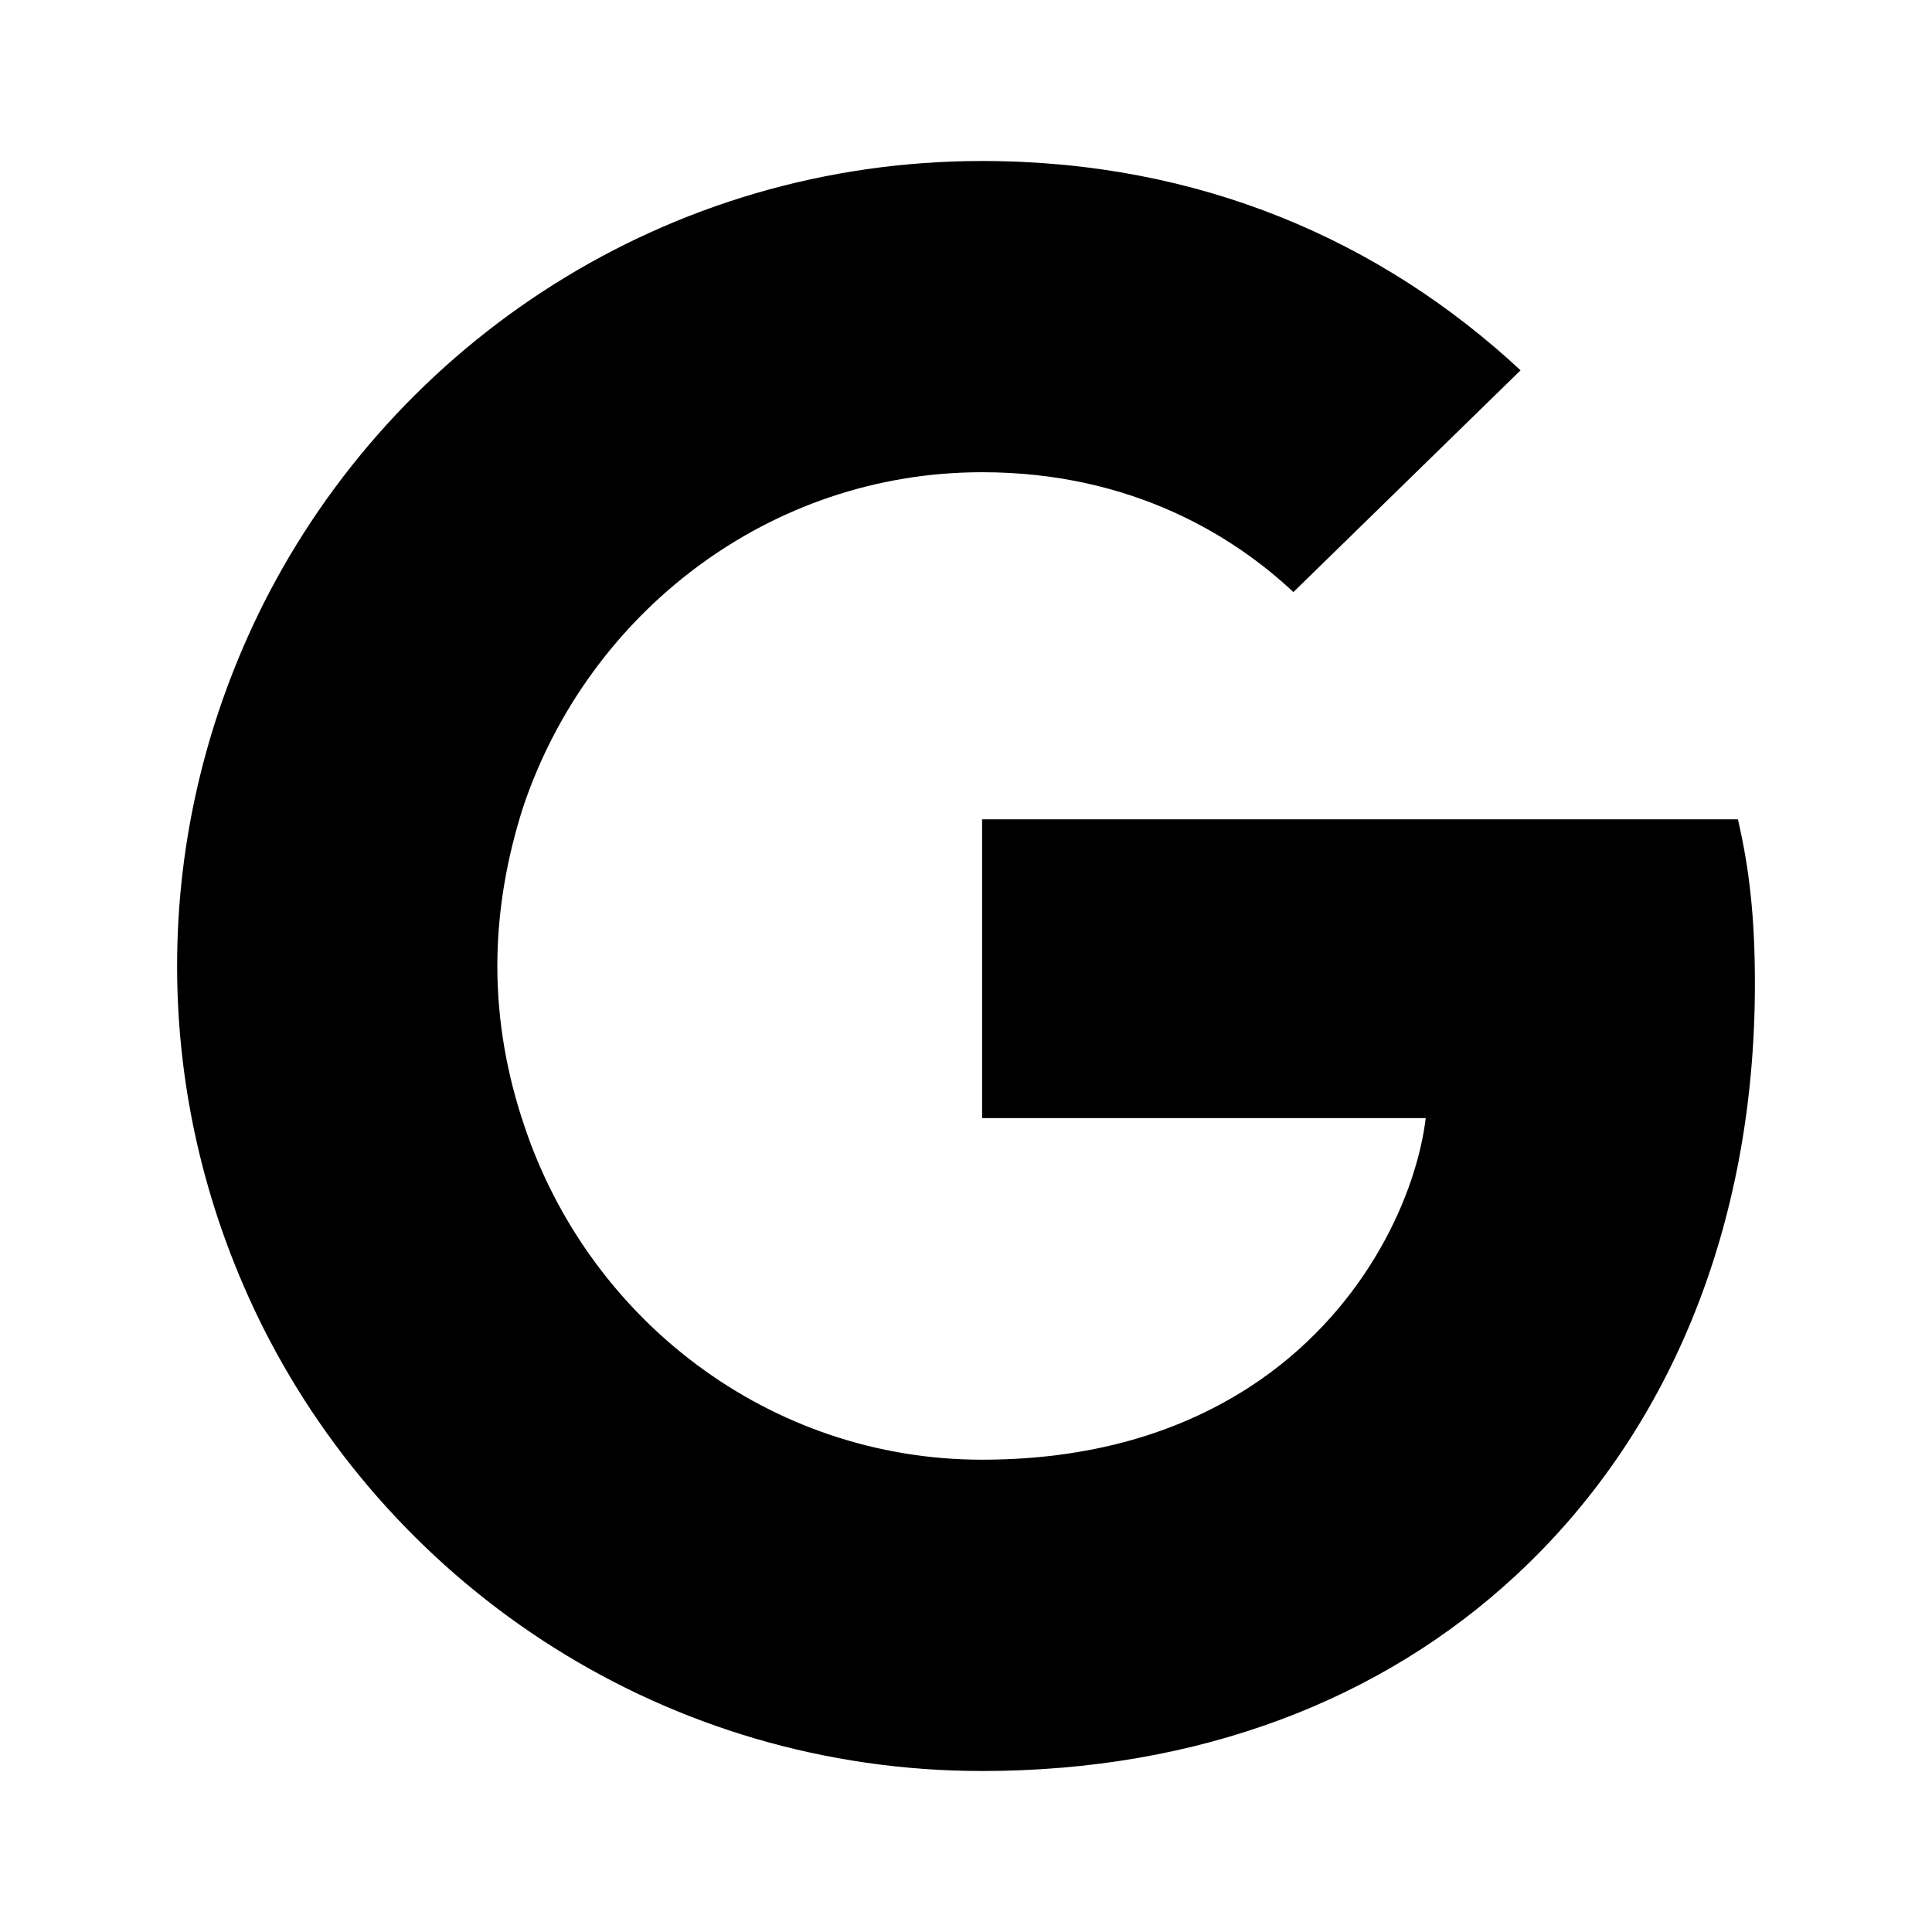
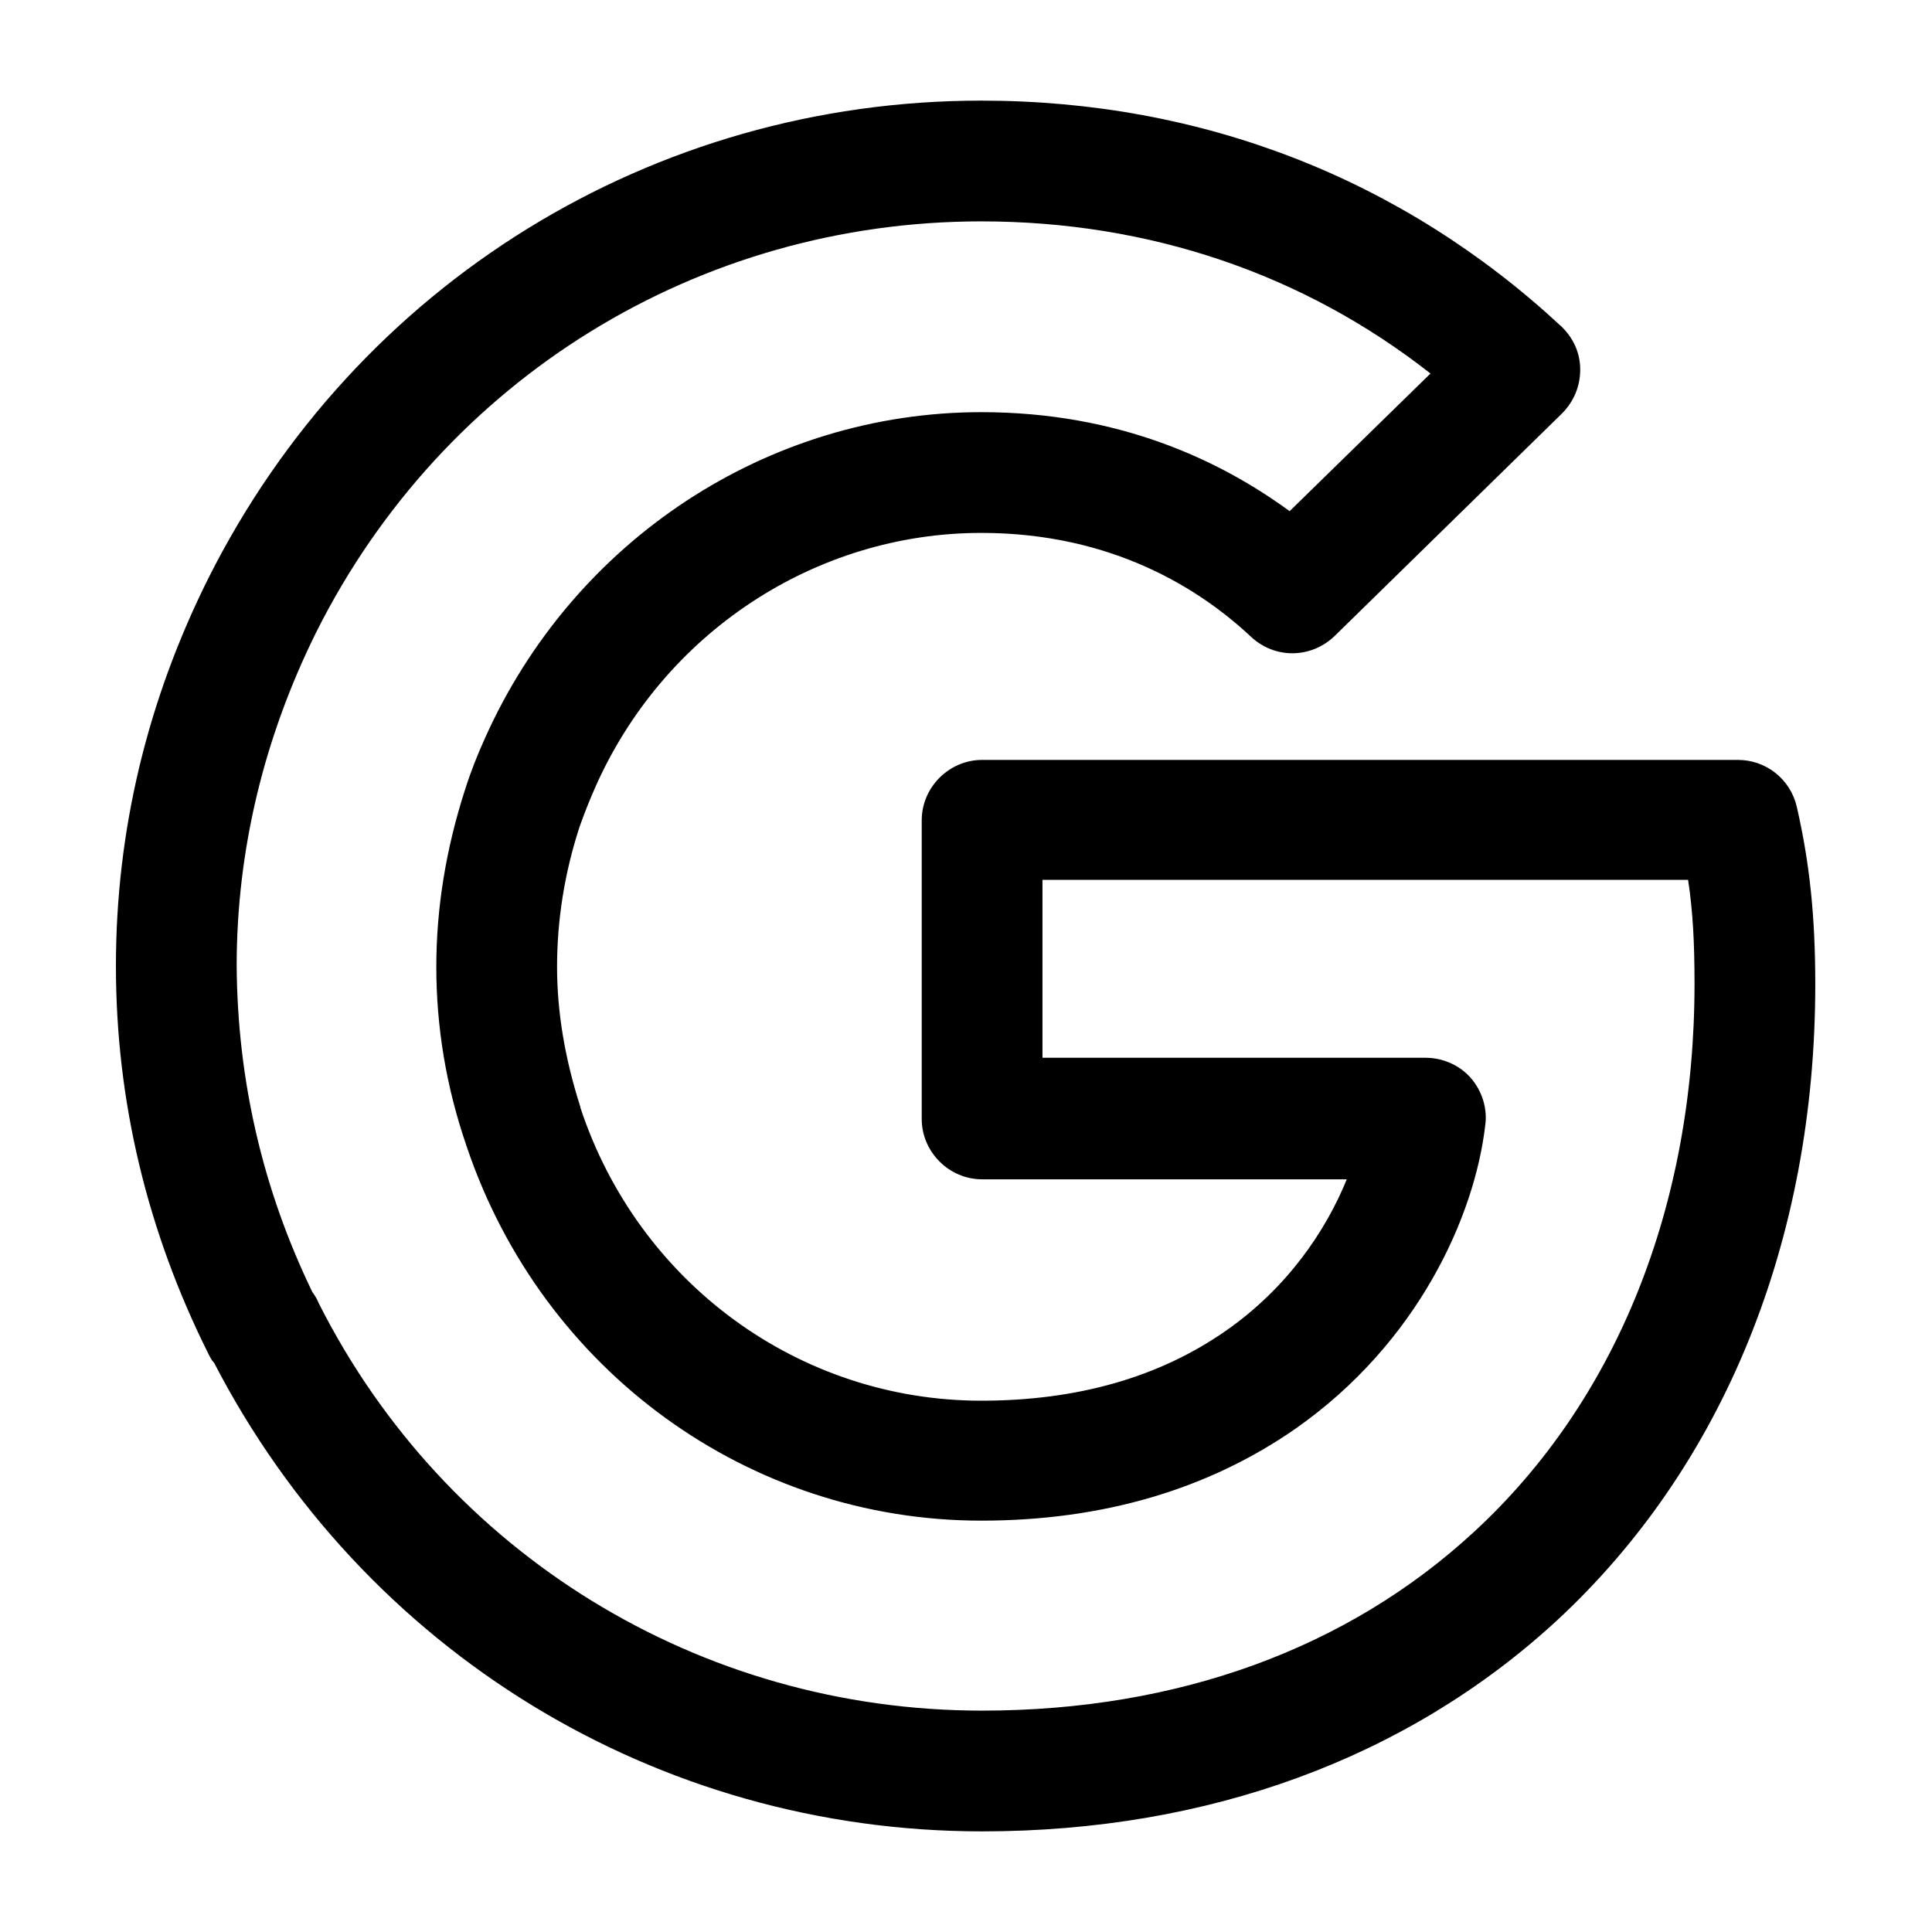
- <svg xmlns="http://www.w3.org/2000/svg" version="1.1" x="0px" y="0px" viewBox="0 0 24 24" style="enable-background:new 0 0 24 24;" xml:space="preserve">
-   <g id="google">
-     <path d="M12.2,10.178v3.711h5.511C17.6,14.811,17,16.2,15.667,17.133c-0.844,0.589-1.978,1-3.467,1   c-2.644,0-4.889-1.744-5.689-4.155C6.3,13.356,6.178,12.689,6.178,12c0-0.689,0.122-1.356,0.322-1.978   c0.811-2.411,3.056-4.156,5.7-4.156c1.878,0,3.144,0.811,3.867,1.489L18.889,4.6C17.156,2.989,14.9,2,12.2,2   C8.289,2,4.911,4.244,3.267,7.511C2.589,8.867,2.2,10.389,2.2,12s0.389,3.133,1.067,4.489C4.911,19.755,8.289,22,12.2,22   c2.7,0,4.967-0.889,6.622-2.422c1.889-1.744,2.978-4.311,2.978-7.356c0-0.822-0.067-1.422-0.211-2.044H12.2z" />
-   </g>
-   <g id="レイヤー_1">
- </g>
+ <svg xmlns="http://www.w3.org/2000/svg" viewBox="0 0 24 24">
+   <path d="M12.2 22.75C8.16 22.75 4.52 20.52 2.66 16.93C2.63 16.9 2.61 16.86 2.59 16.82C1.83 15.3 1.44 13.68 1.44 12C1.44 10.32 1.83 8.7 2.59 7.18C4.43 3.52 8.11 1.25 12.19 1.25C14.93 1.25 17.42 2.22 19.39 4.05C19.54 4.19 19.63 4.38 19.63 4.59C19.63 4.8 19.55 4.99 19.4 5.14L16.58 7.9C16.29 8.18 15.84 8.19 15.54 7.91C14.91 7.32 13.82 6.62 12.19 6.62C10.13 6.62 8.24 7.86 7.39 9.79C7.32 9.95 7.26 10.1 7.2 10.27C7.01 10.85 6.92 11.44 6.92 12.01C6.92 12.58 7.02 13.15 7.2 13.72C7.2 13.73 7.21 13.74 7.21 13.76C7.93 15.94 9.93 17.4 12.19 17.4C13.38 17.4 14.4 17.11 15.23 16.53C15.99 16 16.47 15.29 16.73 14.65H12.2C11.79 14.65 11.45 14.31 11.45 13.9V10.19C11.45 9.78 11.79 9.44 12.2 9.44H21.59C21.94 9.44 22.24 9.68 22.32 10.02C22.48 10.72 22.55 11.38 22.55 12.23C22.55 15.41 21.41 18.22 19.33 20.14C17.48 21.84 15.01 22.75 12.2 22.75ZM3.88 16.05C3.91 16.09 3.94 16.14 3.96 16.19C5.53 19.3 8.69 21.25 12.2 21.25C14.63 21.25 16.74 20.48 18.31 19.03C20.08 17.4 21.05 14.98 21.05 12.22C21.05 11.72 21.03 11.32 20.97 10.93H12.95V13.14H17.71C17.92 13.14 18.13 13.23 18.27 13.39C18.41 13.55 18.48 13.77 18.45 13.98C18.32 15.1 17.62 16.68 16.09 17.75C15.01 18.5 13.7 18.89 12.19 18.89C9.3 18.89 6.74 17.03 5.8 14.25C5.8 14.24 5.79 14.23 5.79 14.22C5.54 13.49 5.42 12.75 5.42 12.01C5.42 11.28 5.54 10.54 5.78 9.8C5.85 9.58 5.93 9.38 6.02 9.18C7.12 6.71 9.54 5.12 12.19 5.12C13.9 5.12 15.16 5.72 16.02 6.35L17.77 4.64C16.19 3.4 14.27 2.75 12.19 2.75C8.68 2.75 5.51 4.7 3.93 7.85C3.28 9.16 2.94 10.56 2.94 12C2.95 13.41 3.26 14.77 3.88 16.05Z" />
</svg>
